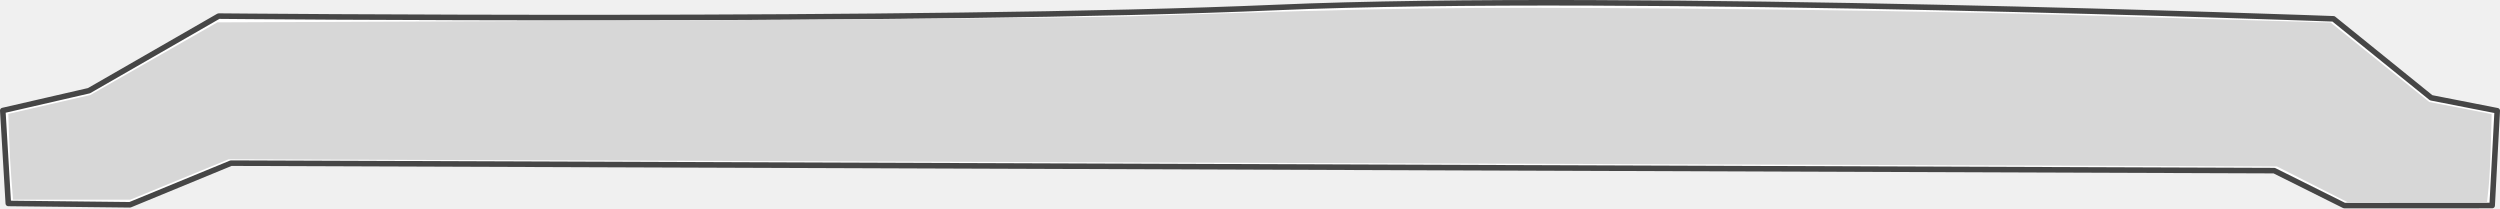
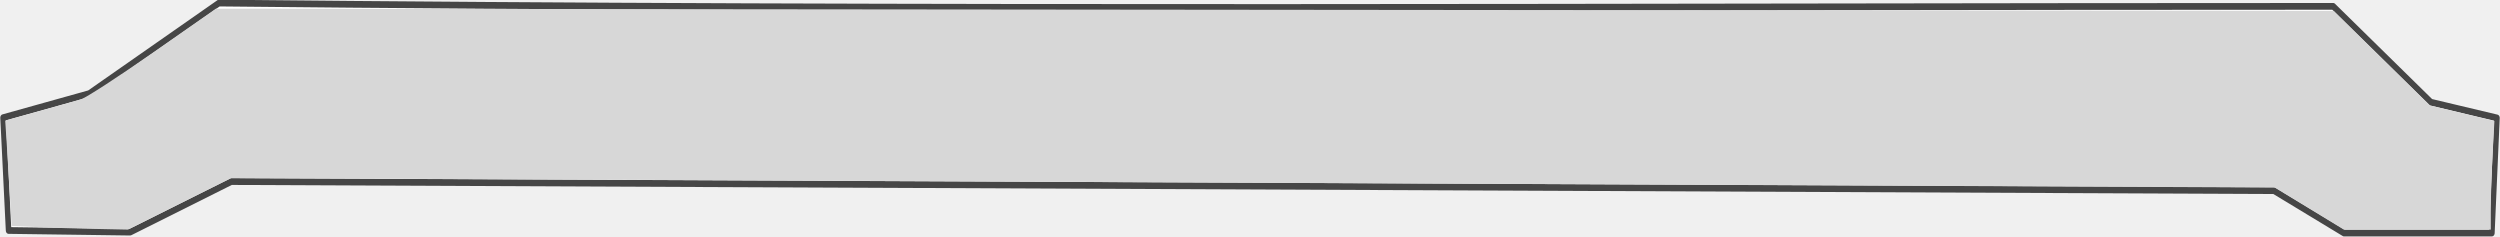
- <svg xmlns="http://www.w3.org/2000/svg" width="900" height="75" id="svg2" version="1.1">
+ <svg xmlns="http://www.w3.org/2000/svg" width="900" height="85" id="svg2" version="1.1">
  <defs id="defs34" />
-   <path stroke-miterlimit="4" id="path5515" d="M 78.721,5.798 32.02,32.651 1,39.791 2.99,73.236 46.777,73.725 83.175,58.732 818.717,61.425 843.942,74 897.179,73.987 899,39.863 875.224,35.202 840.056,6.778 c 0,0 -254.886,-9.565 -380.668,-4.081 C 332.529,8.227 78.721,5.798 78.721,5.798 z" style="fill:#ffffff;stroke:#464646;stroke-width:2;stroke-linecap:round;stroke-linejoin:round;stroke-miterlimit:4;stroke-opacity:1;stroke-dasharray:none;stroke-dashoffset:0" />
-   <path style="color:#000000;fill:#c8b7b7;fill-opacity:1;fill-rule:nonzero;stroke:#c8b7b7;stroke-width:3.051;stroke-linecap:butt;stroke-linejoin:miter;stroke-miterlimit:4;stroke-opacity:1;stroke-dasharray:none;stroke-dashoffset:0;marker:none;visibility:visible;display:inline;overflow:visible;enable-background:accumulate" d="" id="path3005" />
-   <path style="color:#000000;fill:#d7d7d7;fill-opacity:1;fill-rule:nonzero;stroke:none;stroke-width:1;stroke-linecap:butt;stroke-linejoin:miter;stroke-miterlimit:4;stroke-opacity:1;stroke-dasharray:none;stroke-dashoffset:0;marker:none;visibility:visible;display:inline;overflow:visible;enable-background:accumulate" d="M 832.404,66.351 819.683,59.91 451.003,58.625 82.324,57.34 l -17.7,7.27 -17.7,7.27 -21.117,0 -21.117,0 -0.587,-7.373 C 3.781,60.453 3.399,53.502 3.255,49.062 L 2.992,40.989 17.74,37.603 32.487,34.216 55.371,21.133 78.255,8.05 227.764,7.427 C 309.994,7.084 390.775,6.373 407.277,5.847 505.607,2.714 522.713,2.471 603.063,3.074 648.932,3.418 709.804,4.378 738.333,5.208 766.861,6.037 801.187,7.03 814.613,7.413 l 24.41,0.696 17.749,14.301 17.749,14.301 11.238,2.178 11.238,2.178 -0.272,10.576 c -0.15,5.817 -0.526,12.979 -0.836,15.915 l -0.564,5.339 -25.099,-0.053 -25.099,-0.053 -12.721,-6.441 z" id="path3007" />
+   <g id="g3778" transform="matrix(0.9997739,0,0,1.213984,0.1017581,-5.93641)">
+     <path style="fill:#ffffff;stroke:#464646;stroke-width:2;stroke-linecap:round;stroke-linejoin:round;stroke-miterlimit:4;stroke-opacity:1;stroke-dasharray:none;stroke-dashoffset:0" d="M 78.721,5.798 32.02,32.651 1,39.791 2.99,73.236 46.777,73.725 83.175,58.732 818.717,61.425 843.942,74 897.179,73.987 899,39.863 875.224,35.202 840.056,6.778 c -254.584,0 -506.755,1.219 -761.336,-0.98 z" id="path5515" stroke-miterlimit="4" />
+     <path id="path3005" d="" style="color:#000000;fill:#c8b7b7;fill-opacity:1;fill-rule:nonzero;stroke:#c8b7b7;stroke-width:3.051;stroke-linecap:butt;stroke-linejoin:miter;stroke-miterlimit:4;stroke-opacity:1;stroke-dasharray:none;stroke-dashoffset:0;marker:none;visibility:visible;display:inline;overflow:visible;enable-background:accumulate" />
+     <path id="path3776" d="M 12.894,72.223 4.084,71.885 3.469,63.025 C 3.132,58.152 2.612,51.126 2.314,47.412 L 1.772,40.659 13.772,37.925 c 6.6,-1.504 13.483,-3.117 15.297,-3.586 1.813,-0.469 13.483,-6.706 25.932,-13.86 L 77.636,7.47 458.93,7.794 l 381.294,0.323 17.35,14.033 17.35,14.033 11.583,2.297 11.583,2.297 -0.645,9.744 c -0.355,5.359 -0.648,12.604 -0.651,16.1 l -0.005,6.356 -26.456,0 -26.456,0 L 831.434,66.736 818.992,60.493 451.075,59.089 83.158,57.685 64.563,65.332 45.968,72.979 33.836,72.769 C 27.163,72.654 17.74,72.408 12.894,72.223 z" style="color:#000000;fill:#d7d7d7;fill-opacity:1;fill-rule:nonzero;stroke:none;stroke-width:1;marker:none;visibility:visible;display:inline;overflow:visible;enable-background:accumulate" />
+   </g>
</svg>
